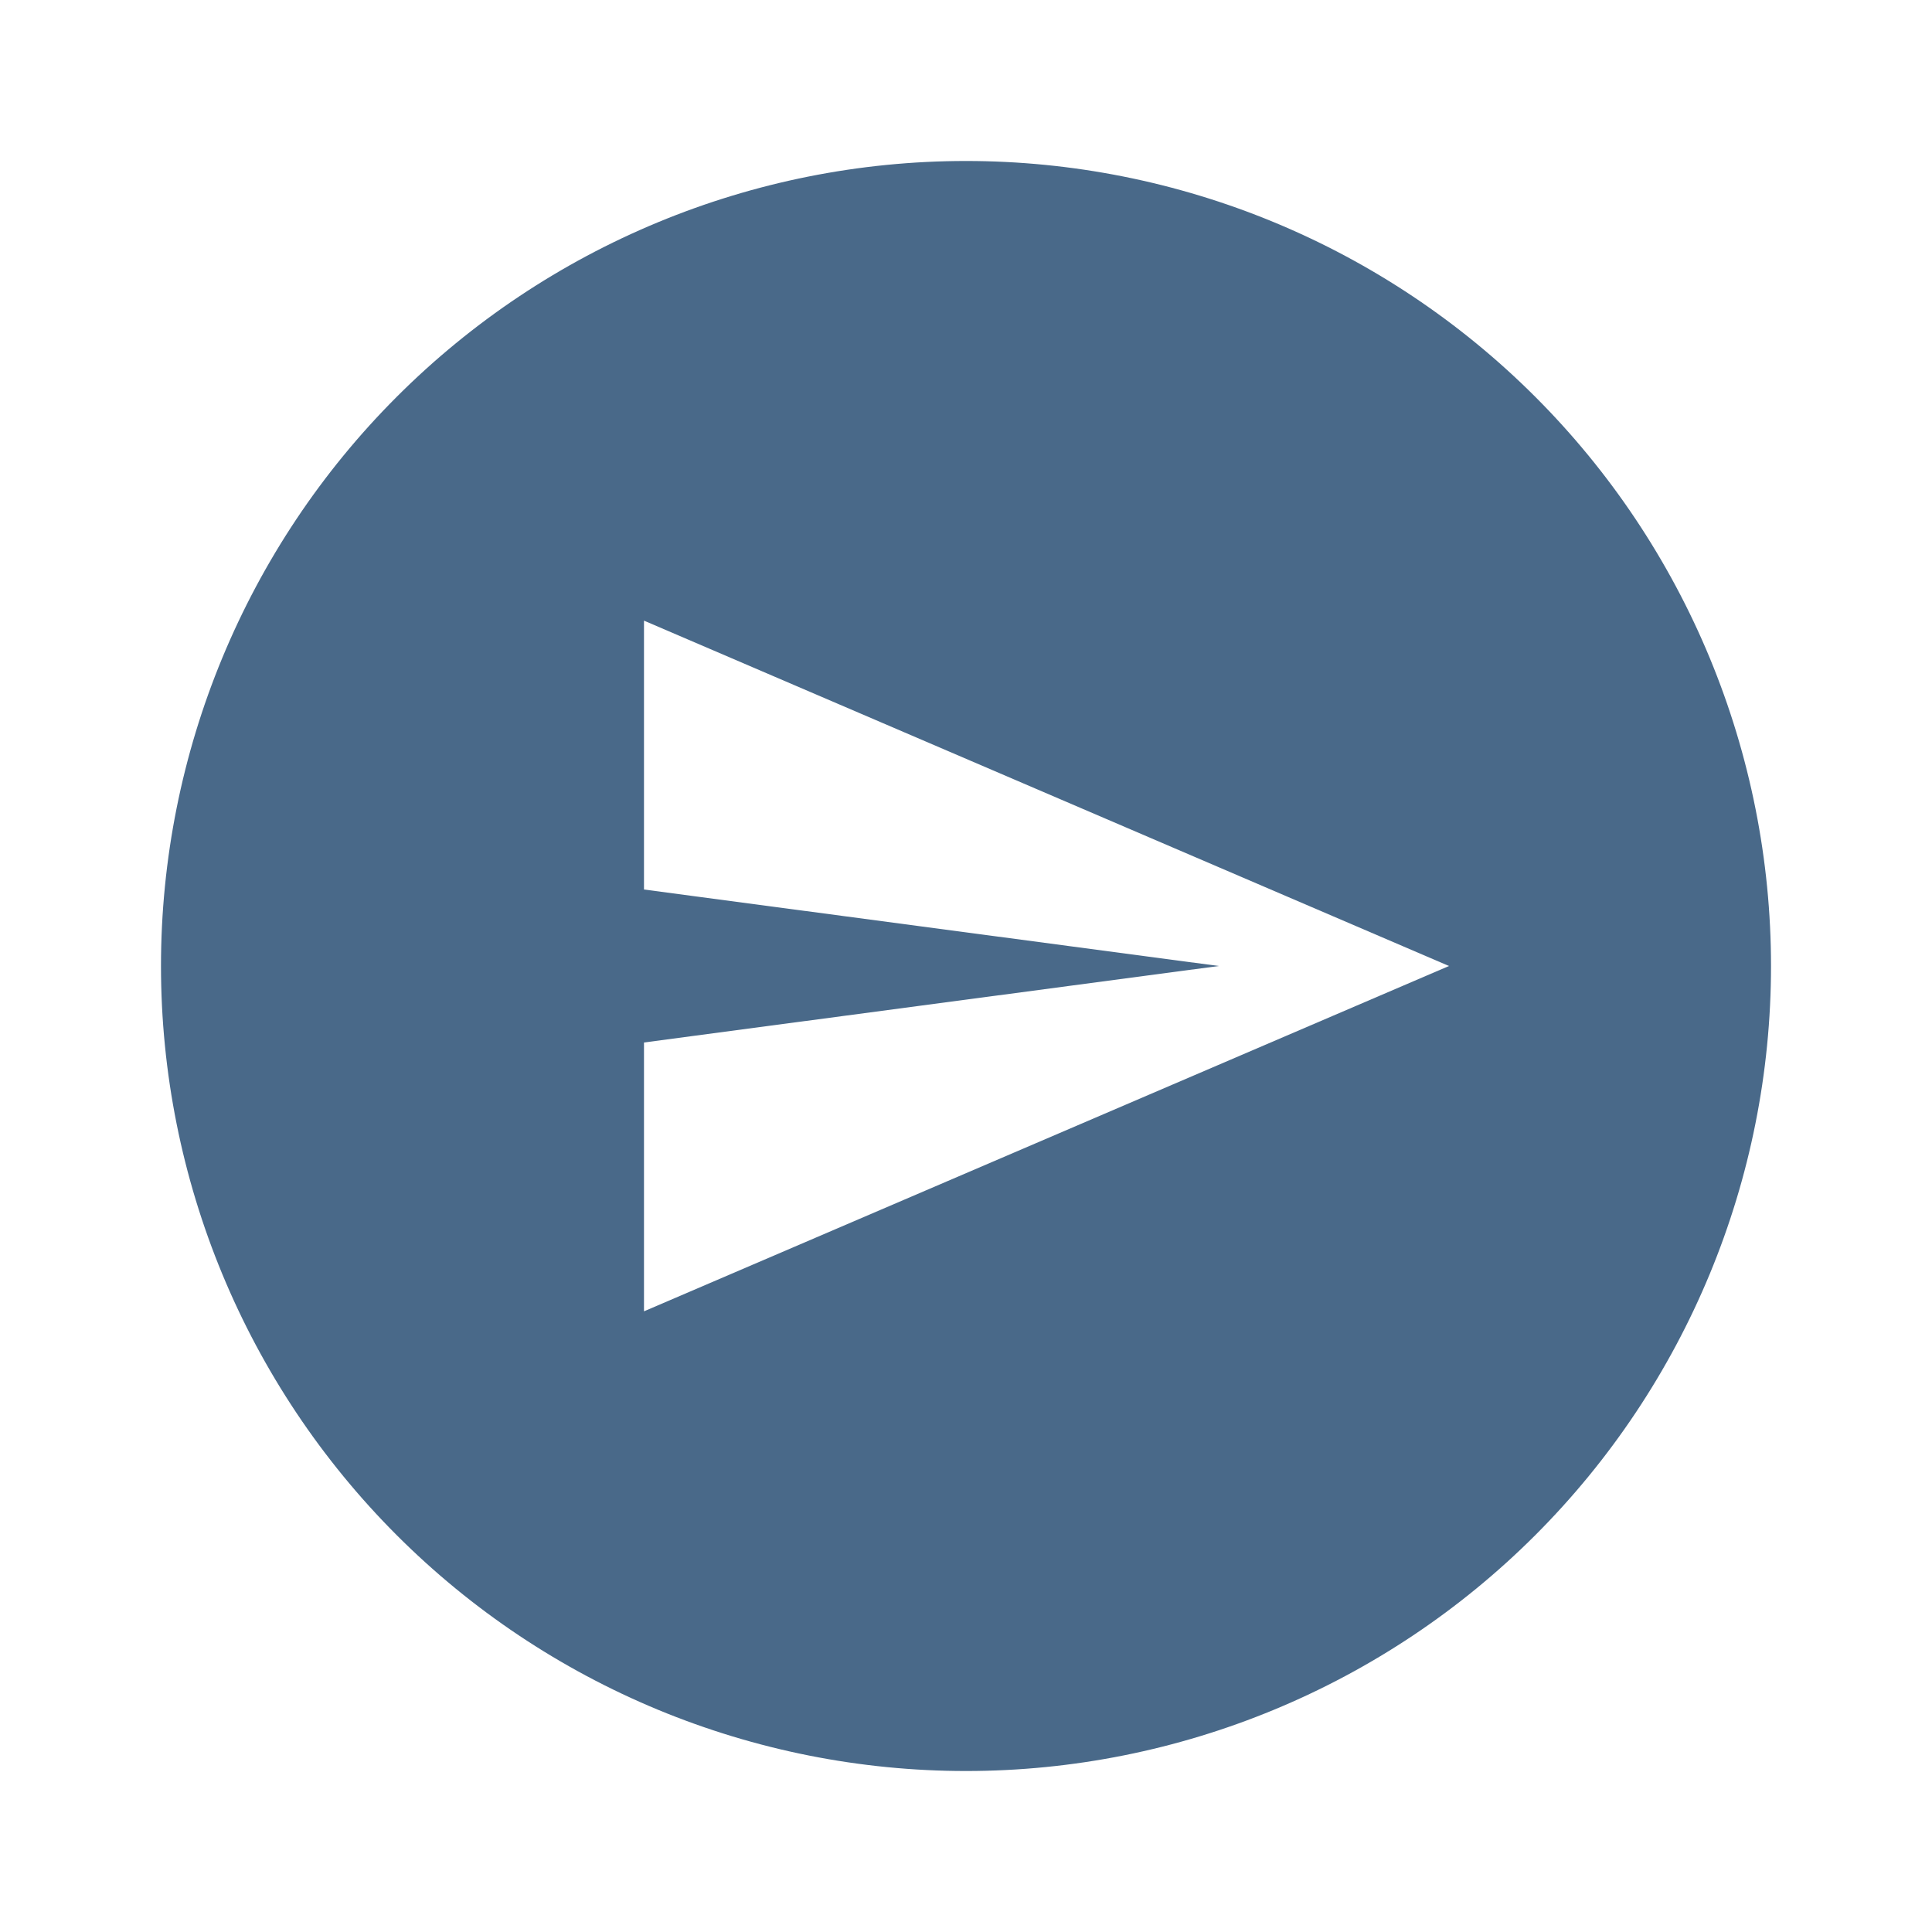
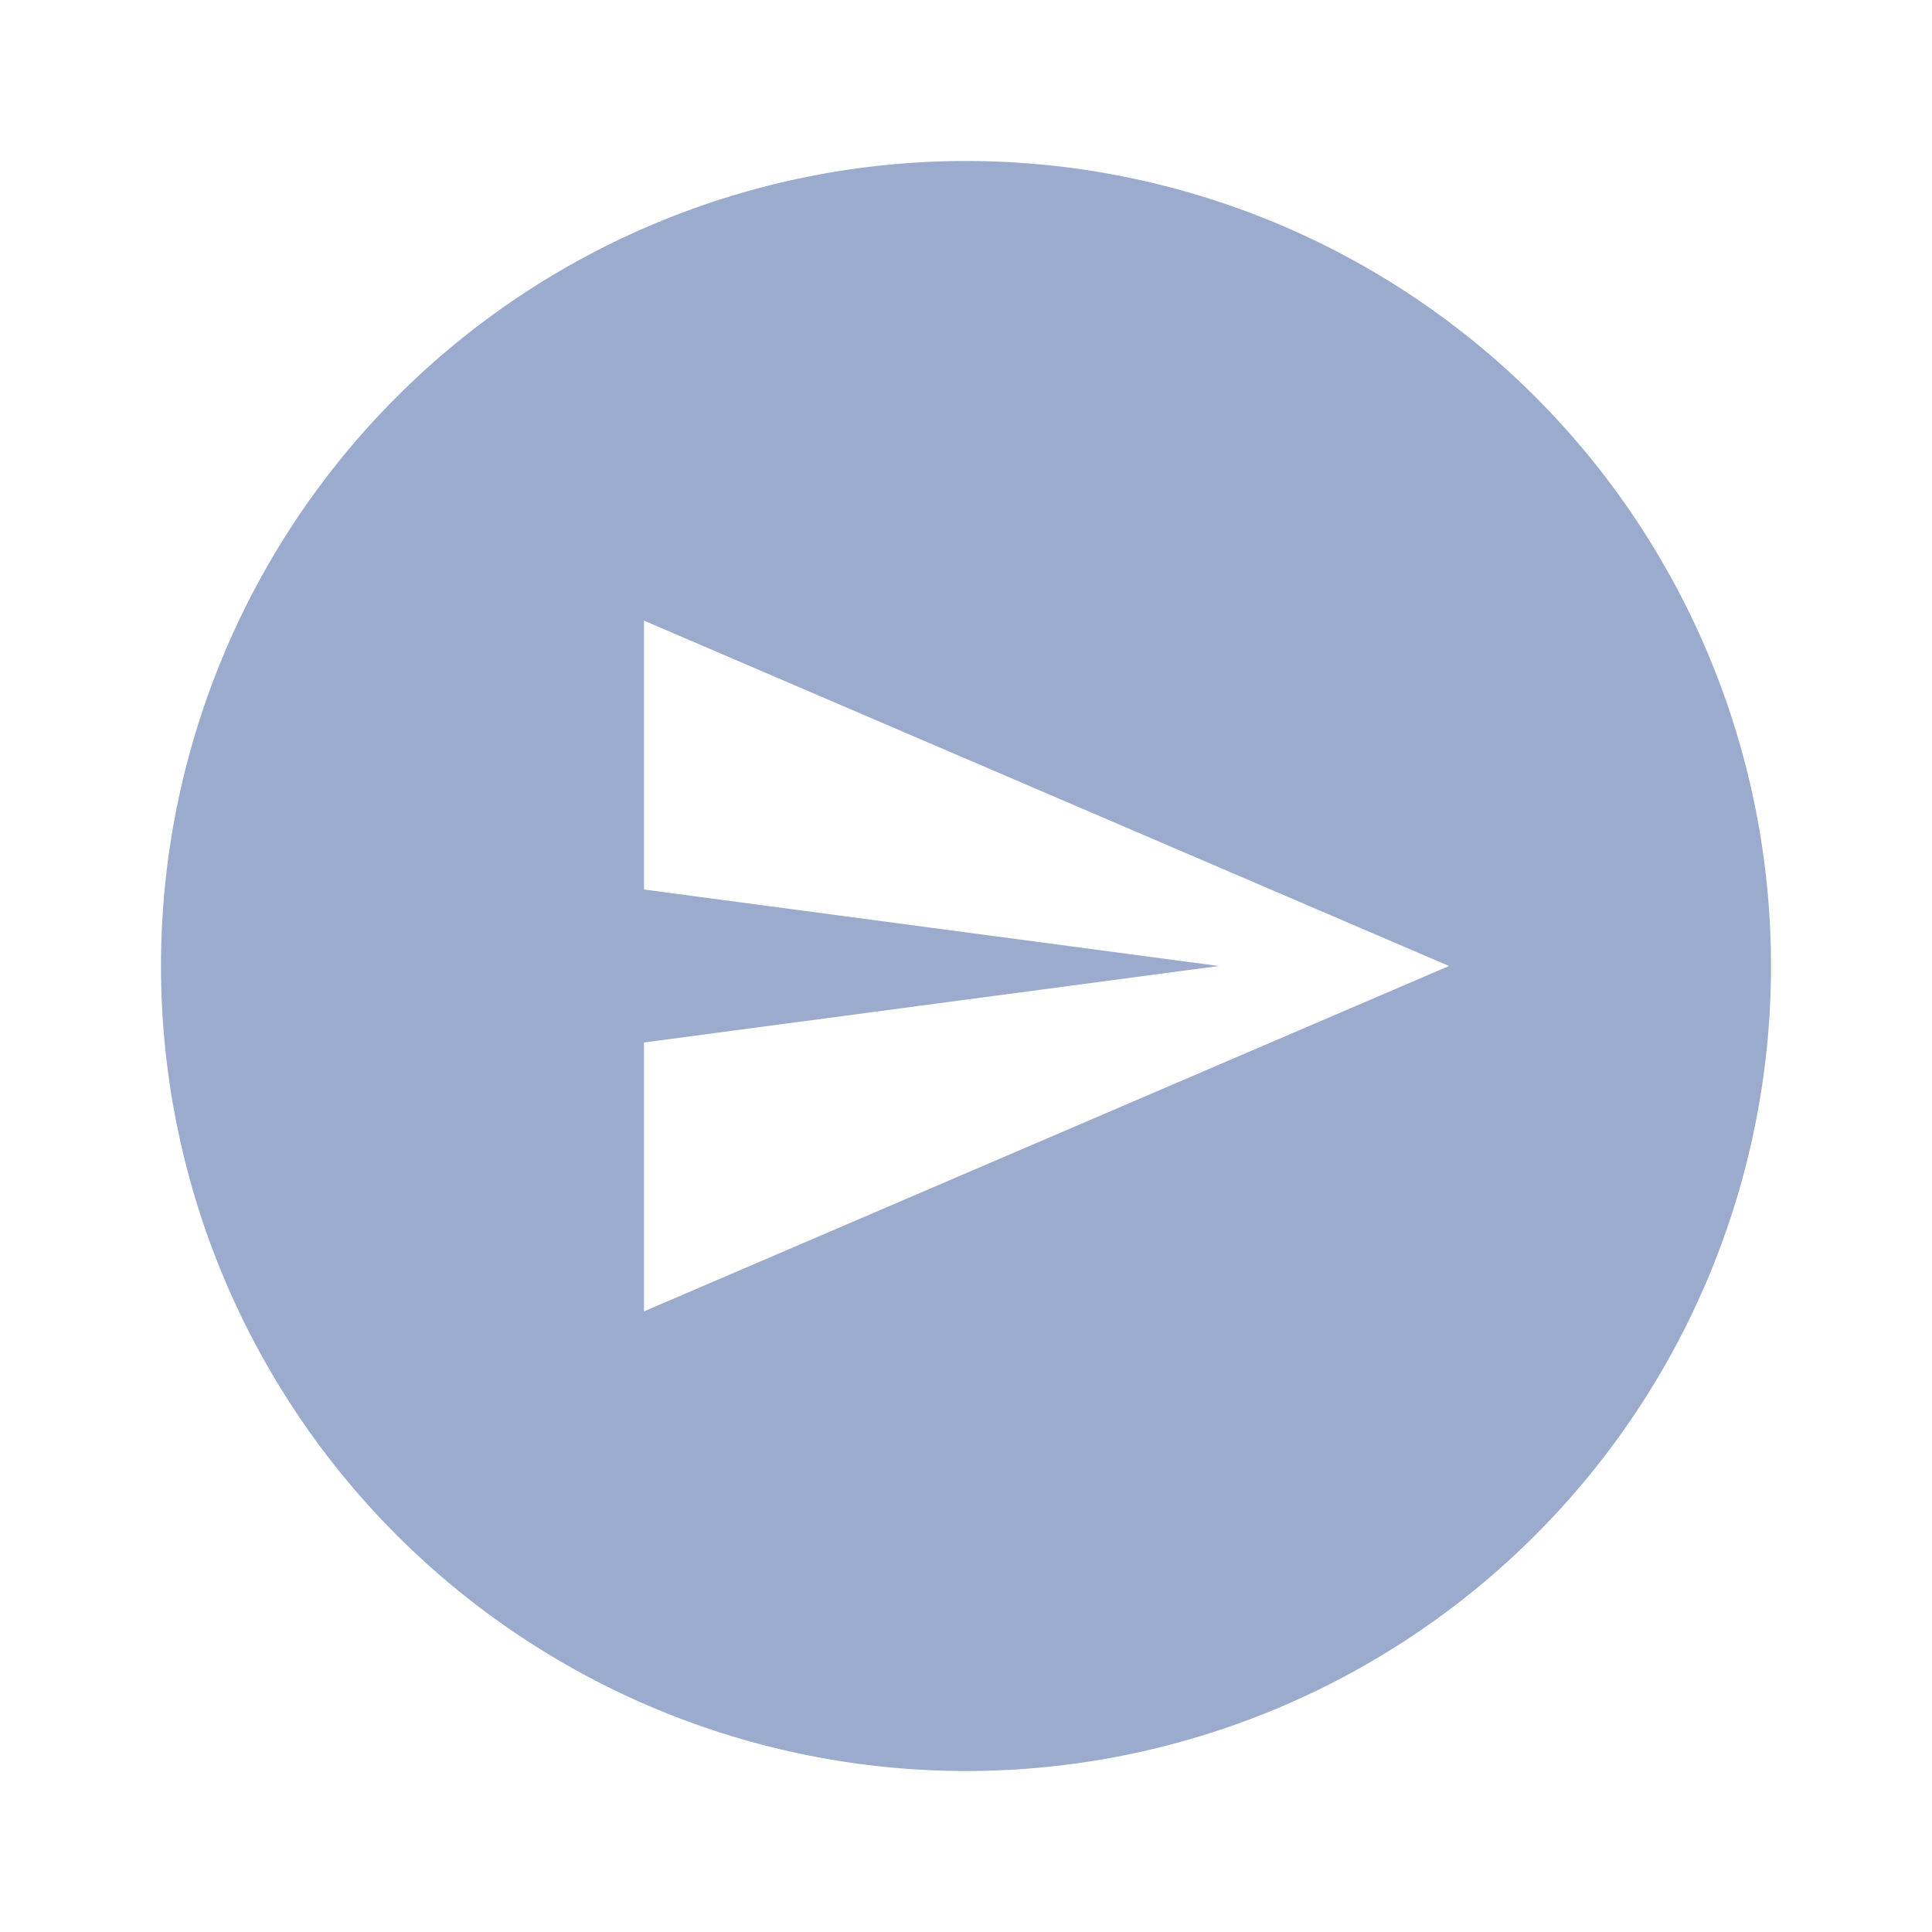
<svg xmlns="http://www.w3.org/2000/svg" width="46" height="46" viewBox="0 0 46 46" fill="none">
-   <path d="M23 3.833C25.517 3.833 28.009 4.329 30.335 5.292C32.66 6.255 34.773 7.667 36.553 9.447C38.333 11.227 39.745 13.34 40.708 15.665C41.671 17.991 42.167 20.483 42.167 23C42.167 28.083 40.147 32.958 36.553 36.553C32.958 40.147 28.083 42.167 23 42.167C20.483 42.167 17.991 41.671 15.665 40.708C13.34 39.744 11.227 38.333 9.447 36.553C5.853 32.958 3.833 28.083 3.833 23C3.833 17.917 5.853 13.041 9.447 9.447C13.042 5.853 17.917 3.833 23 3.833ZM15.333 14.777V21.179L29.018 23L15.333 24.821V31.222L34.5 23L15.333 14.777Z" fill="#496989" />
+   <path d="M23 3.833C25.517 3.833 28.009 4.329 30.335 5.292C32.66 6.255 34.773 7.667 36.553 9.447C38.333 11.227 39.744 13.34 40.708 15.665C41.671 17.991 42.167 20.483 42.167 23C42.167 28.083 40.147 32.958 36.553 36.553C32.958 40.147 28.083 42.167 23 42.167C20.483 42.167 17.991 41.671 15.665 40.708C13.34 39.745 11.227 38.333 9.447 36.553C5.853 32.958 3.833 28.083 3.833 23C3.833 17.917 5.853 13.041 9.447 9.447C13.041 5.853 17.917 3.833 23 3.833ZM15.333 14.777V21.179L29.018 23L15.333 24.821V31.223L34.5 23L15.333 14.777Z" fill="#9BABCE" />
</svg>
